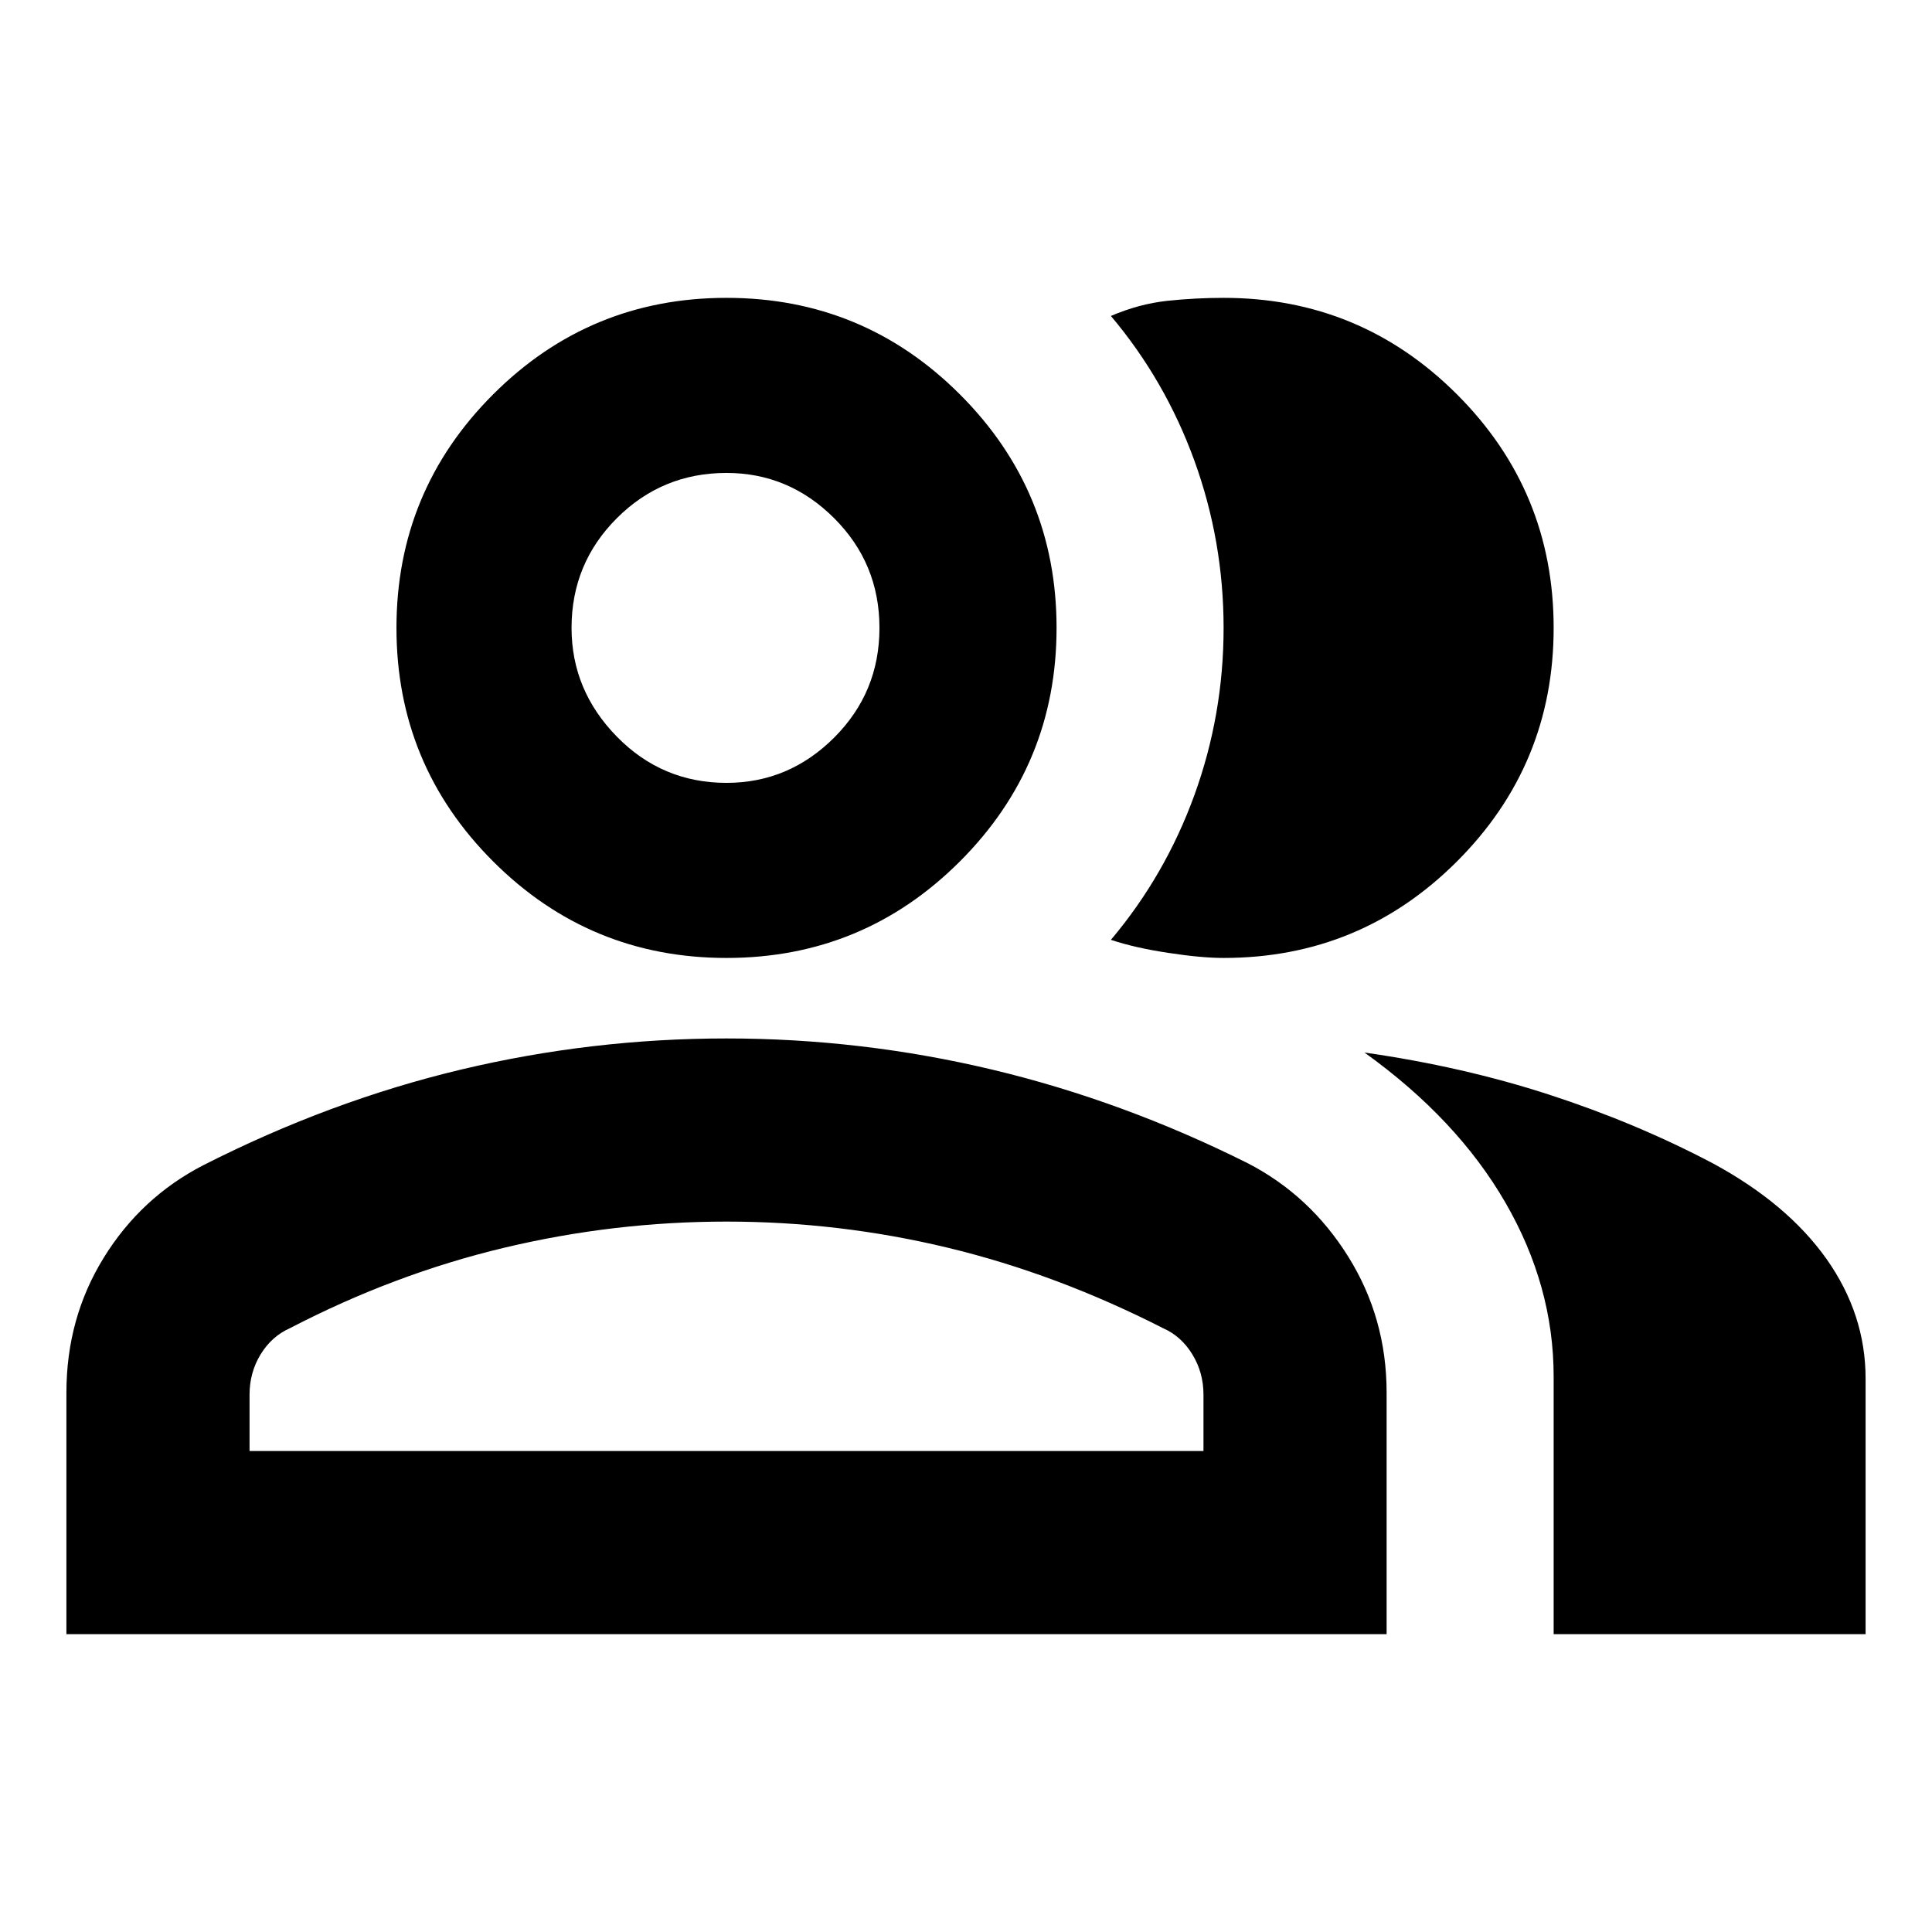
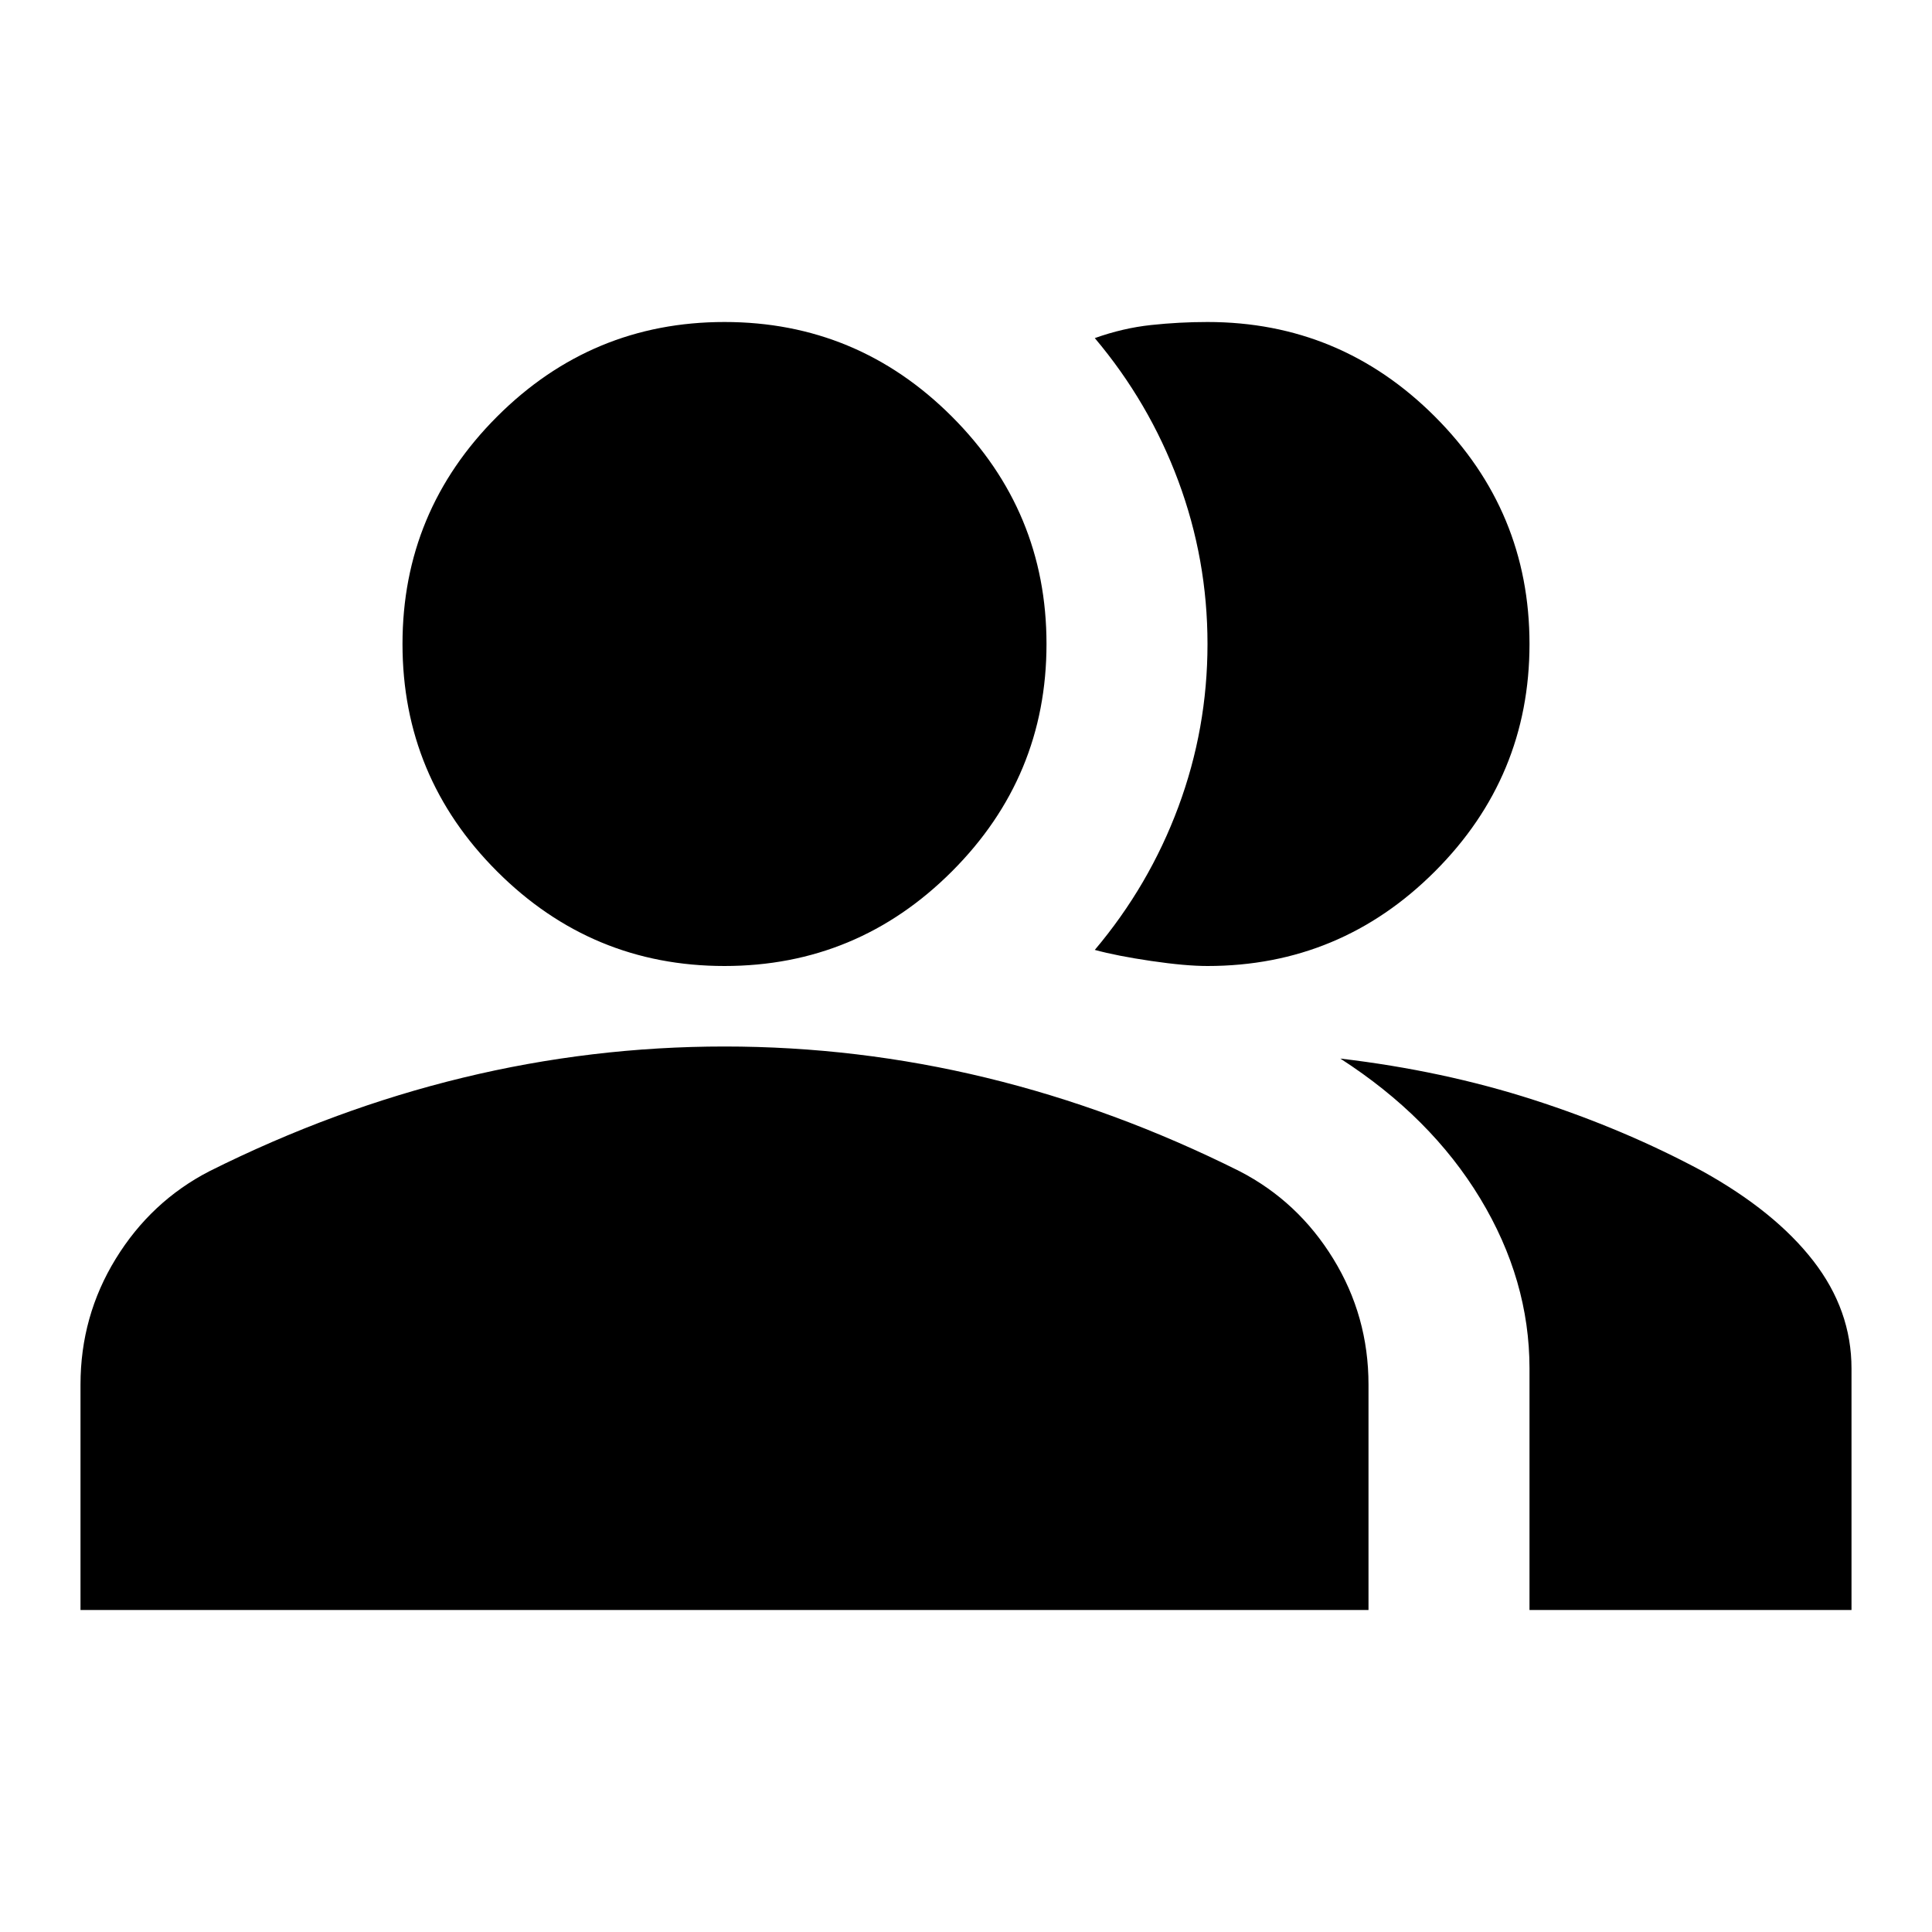
- <svg xmlns="http://www.w3.org/2000/svg" viewBox="0 0 24 24">
-   <path d="M.825 20.3v-3q0-.925.463-1.675.462-.75 1.237-1.15 1.575-.8 3.2-1.188 1.625-.387 3.3-.387 1.675 0 3.3.387 1.625.388 3.175 1.163.775.4 1.25 1.163.475.762.475 1.687v3Zm18.475 0v-3.2q0-1.125-.6-2.162-.6-1.038-1.75-1.863 1.225.175 2.3.525 1.075.35 2.025.85.925.5 1.413 1.187.487.688.487 1.488V20.3ZM9.025 11.9q-1.7 0-2.9-1.2t-1.2-2.9q0-1.7 1.2-2.9t2.9-1.2q1.7 0 2.9 1.2t1.2 2.9q0 1.7-1.2 2.9t-2.9 1.2ZM19.3 7.8q0 1.7-1.2 2.9t-2.9 1.2q-.275 0-.687-.063-.413-.062-.713-.162.675-.8 1.038-1.8.362-1 .362-2.075 0-1.075-.362-2.075-.363-1-1.038-1.8.35-.15.7-.188.35-.037.7-.037 1.7 0 2.9 1.2t1.2 2.9ZM3.1 18.025h11.85v-.7q0-.275-.138-.5-.137-.225-.362-.325-1.325-.675-2.675-1-1.35-.325-2.75-.325t-2.762.325q-1.363.325-2.663 1-.225.1-.363.325-.137.225-.137.5Zm5.925-8.3q.775 0 1.338-.563.562-.562.562-1.362t-.562-1.362q-.563-.563-1.338-.563-.8 0-1.363.563Q7.1 7 7.1 7.8q0 .775.562 1.35.563.575 1.363.575Zm0 8.3Zm0-10.225Z" />
+ <svg xmlns="http://www.w3.org/2000/svg" height="24" viewBox="0 -960 960 960" width="24">
+   <path d="M40-160v-112q0-34 17.5-62.5T104-378q62-31 126-46.5T360-440q66 0 130 15.5T616-378q29 15 46.5 43.5T680-272v112H40Zm720 0v-120q0-44-24.5-84.5T666-434q51 6 96 20.5t84 35.5q36 20 55 44.5t19 53.5v120H760ZM360-480q-66 0-113-47t-47-113q0-66 47-113t113-47q66 0 113 47t47 113q0 66-47 113t-113 47Zm400-160q0 66-47 113t-113 47q-11 0-28-2.5t-28-5.5q27-32 41.5-71t14.5-81q0-42-14.5-81T544-792q14-5 28-6.5t28-1.5q66 0 113 47t47 113Z" />
</svg>
